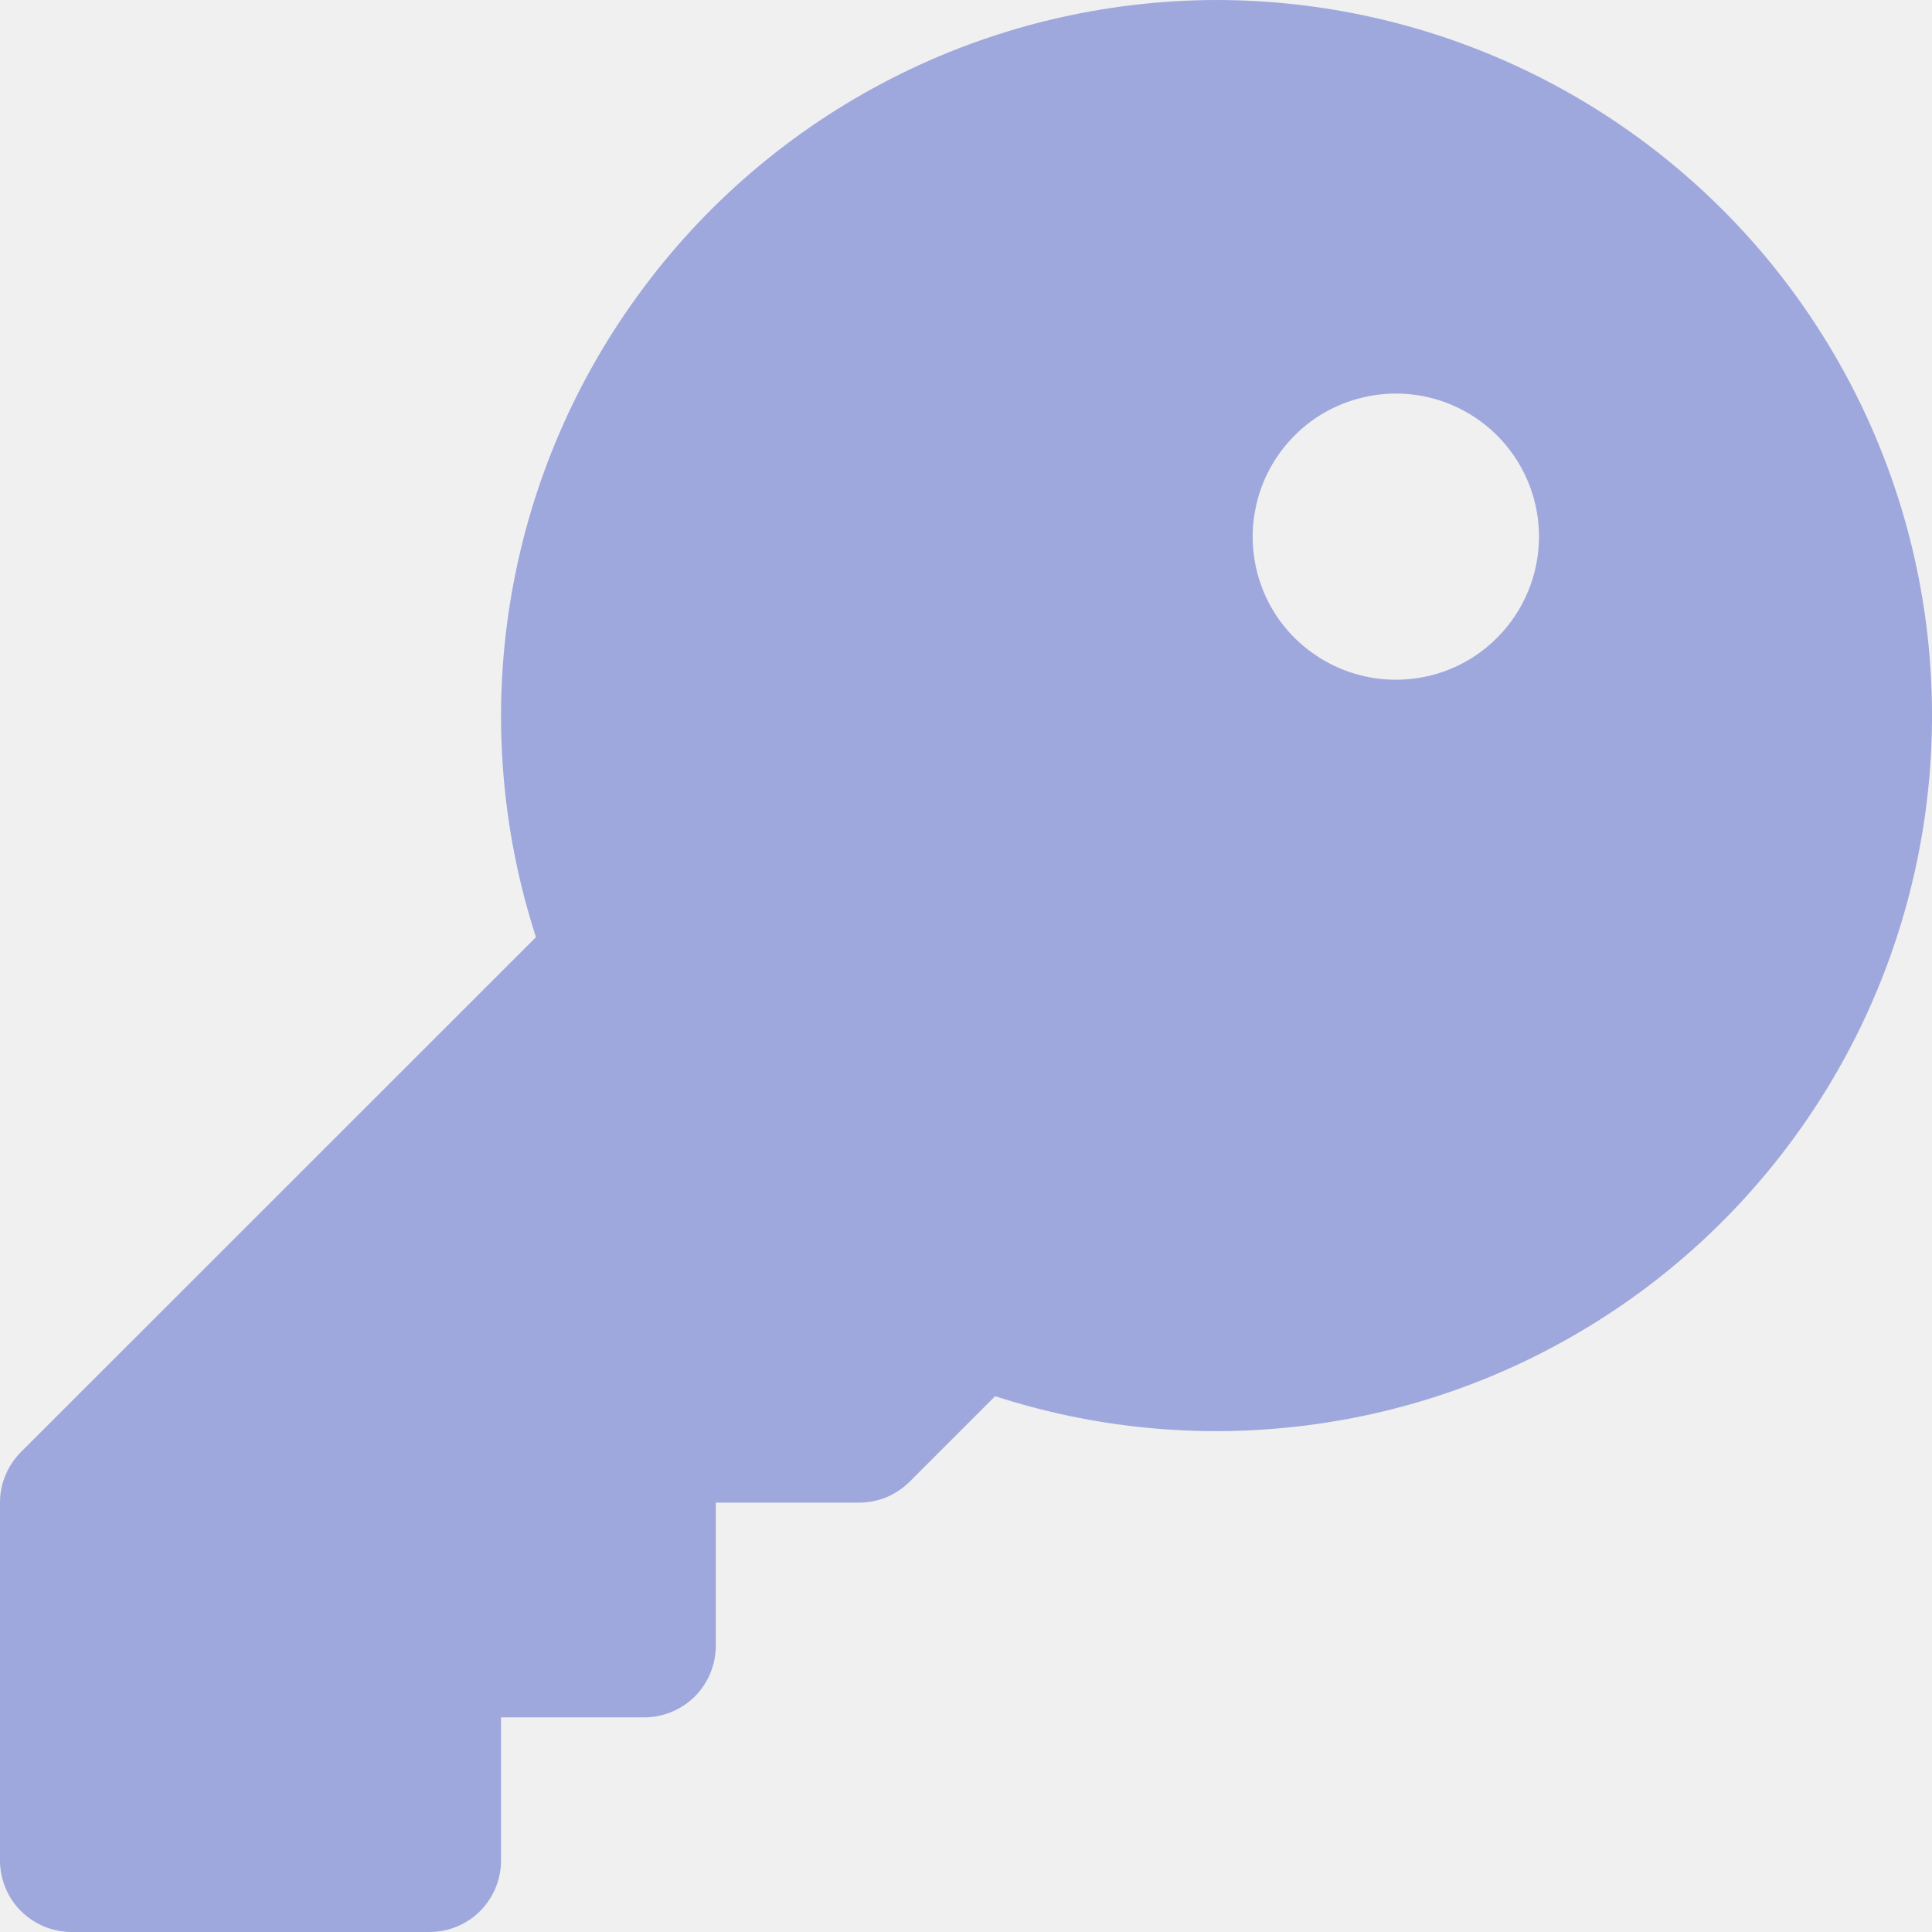
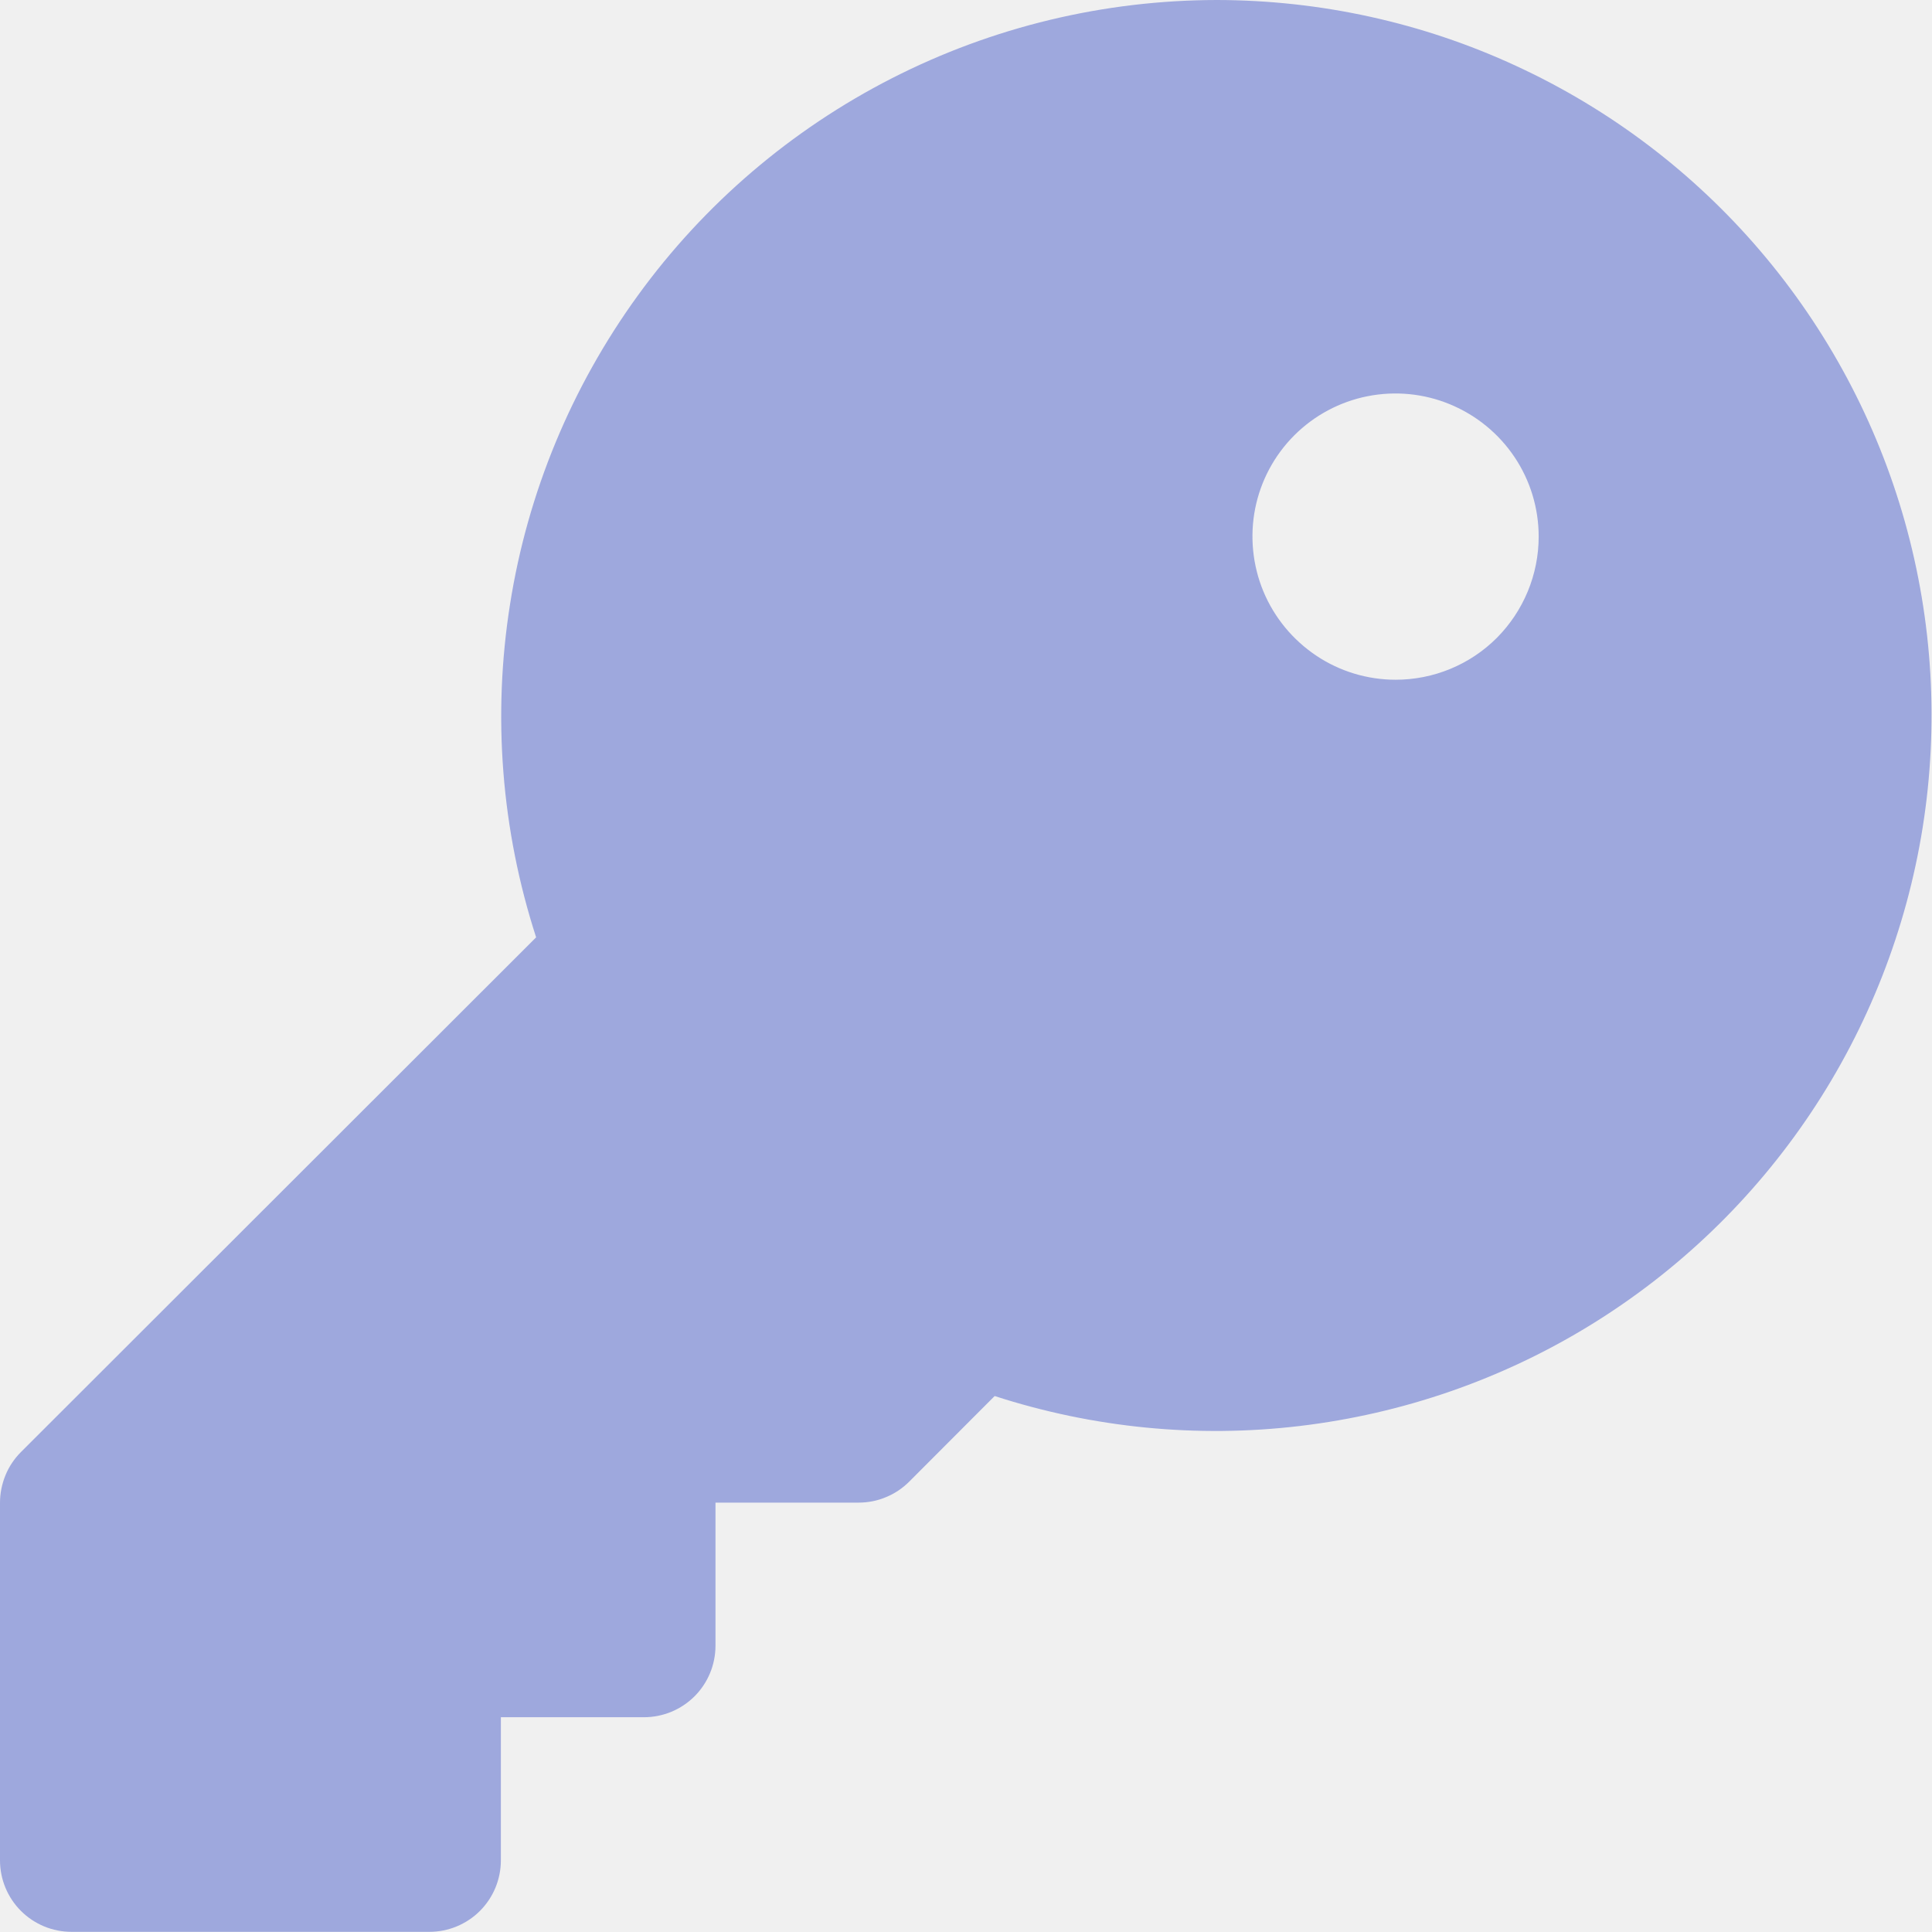
<svg xmlns="http://www.w3.org/2000/svg" width="12" height="12" viewBox="0 0 12 12" fill="none">
-   <g clip-path="url(#clip0_508_433)">
-     <path d="M7.558 0C6.856 0.001 6.165 0.167 5.54 0.486C4.915 0.805 4.374 1.267 3.962 1.835C3.549 2.402 3.277 3.059 3.167 3.752C3.057 4.445 3.113 5.154 3.329 5.821L0.13 9.019C0.089 9.06 0.056 9.109 0.034 9.163C0.011 9.217 -4.57875e-05 9.275 1.3747e-07 9.333V11.556C1.3747e-07 11.673 0.047 11.787 0.13 11.87C0.214 11.953 0.327 12 0.445 12H2.668C2.786 12 2.899 11.953 2.982 11.87C3.065 11.787 3.112 11.673 3.112 11.556V10.667H4.001C4.119 10.667 4.232 10.62 4.316 10.537C4.399 10.453 4.446 10.34 4.446 10.222V9.333H5.335C5.394 9.333 5.451 9.322 5.505 9.3C5.559 9.277 5.608 9.245 5.65 9.203L6.181 8.672C6.792 8.87 7.439 8.934 8.077 8.858C8.715 8.783 9.329 8.57 9.877 8.234C10.425 7.899 10.893 7.448 11.25 6.914C11.607 6.381 11.844 5.776 11.945 5.141C12.046 4.507 12.008 3.858 11.834 3.24C11.66 2.622 11.354 2.049 10.937 1.56C10.52 1.072 10.002 0.679 9.419 0.41C8.835 0.14 8.201 0.001 7.558 0ZM8.67 4.222C8.494 4.222 8.322 4.17 8.176 4.072C8.029 3.975 7.915 3.836 7.848 3.674C7.781 3.511 7.763 3.332 7.798 3.16C7.832 2.987 7.917 2.829 8.041 2.705C8.165 2.58 8.324 2.496 8.496 2.462C8.669 2.427 8.848 2.445 9.01 2.512C9.172 2.579 9.311 2.693 9.409 2.839C9.507 2.986 9.559 3.158 9.559 3.333C9.559 3.569 9.465 3.795 9.298 3.962C9.132 4.129 8.906 4.222 8.67 4.222Z" fill="#9EA8DD" />
+   <g clip-path="url(#a)">
+     <path d="M7.558 0c-.702.001-1.393.167-2.018.486-.625.319-1.166.781-1.578 1.349-.412.568-.685 1.225-.794 1.918-.11.693-.054 1.402.162 2.069L.13 9.019c-.041.041-.074.09-.096.144-.022.054-.034.112-.034.17v2.222c0 .118.047.231.13.314.083.083.196.13.314.13h2.223c.118 0 .231-.047.314-.13.083-.083.13-.196.13-.314v-.889h.889c.118 0 .231-.047.314-.13.083-.083.13-.196.13-.314v-.889h.889c.058 0.0.116-.011.17-.034.054-.022.103-.055.144-.096l.531-.532c.611.198 1.258.262 1.896.186.638-.076 1.252-.288 1.8-.624.548-.336 1.016-.786 1.373-1.32.357-.534.594-1.139.695-1.773.101-.634.063-1.283-.111-1.901-.174-.618-.48-1.191-.897-1.68-.417-.489-.935-.881-1.518-1.15C8.835.14 8.201.001 7.558 0Zm1.111 4.222c-.176 0-.348-.052-.494-.15-.146-.098-.26-.236-.328-.399-.067-.162-.085-.341-.051-.514.034-.172.119-.331.243-.455.124-.124.283-.209.455-.243.172-.034.351-.017.514.051s.301.181.399.327c.098.146.15.318.15.494 0 .236-.094.462-.26.629-.167.167-.393.26-.629.26Z" fill="#9EA8DD" />
  </g>
  <defs>
-     <clipPath id="clip0_508_433">
-       <rect width="12" height="12" fill="white" />
+     <clipPath id="a">
+       <path fill="#fff" d="M0 0h12v12H0z" />
    </clipPath>
  </defs>
</svg>
